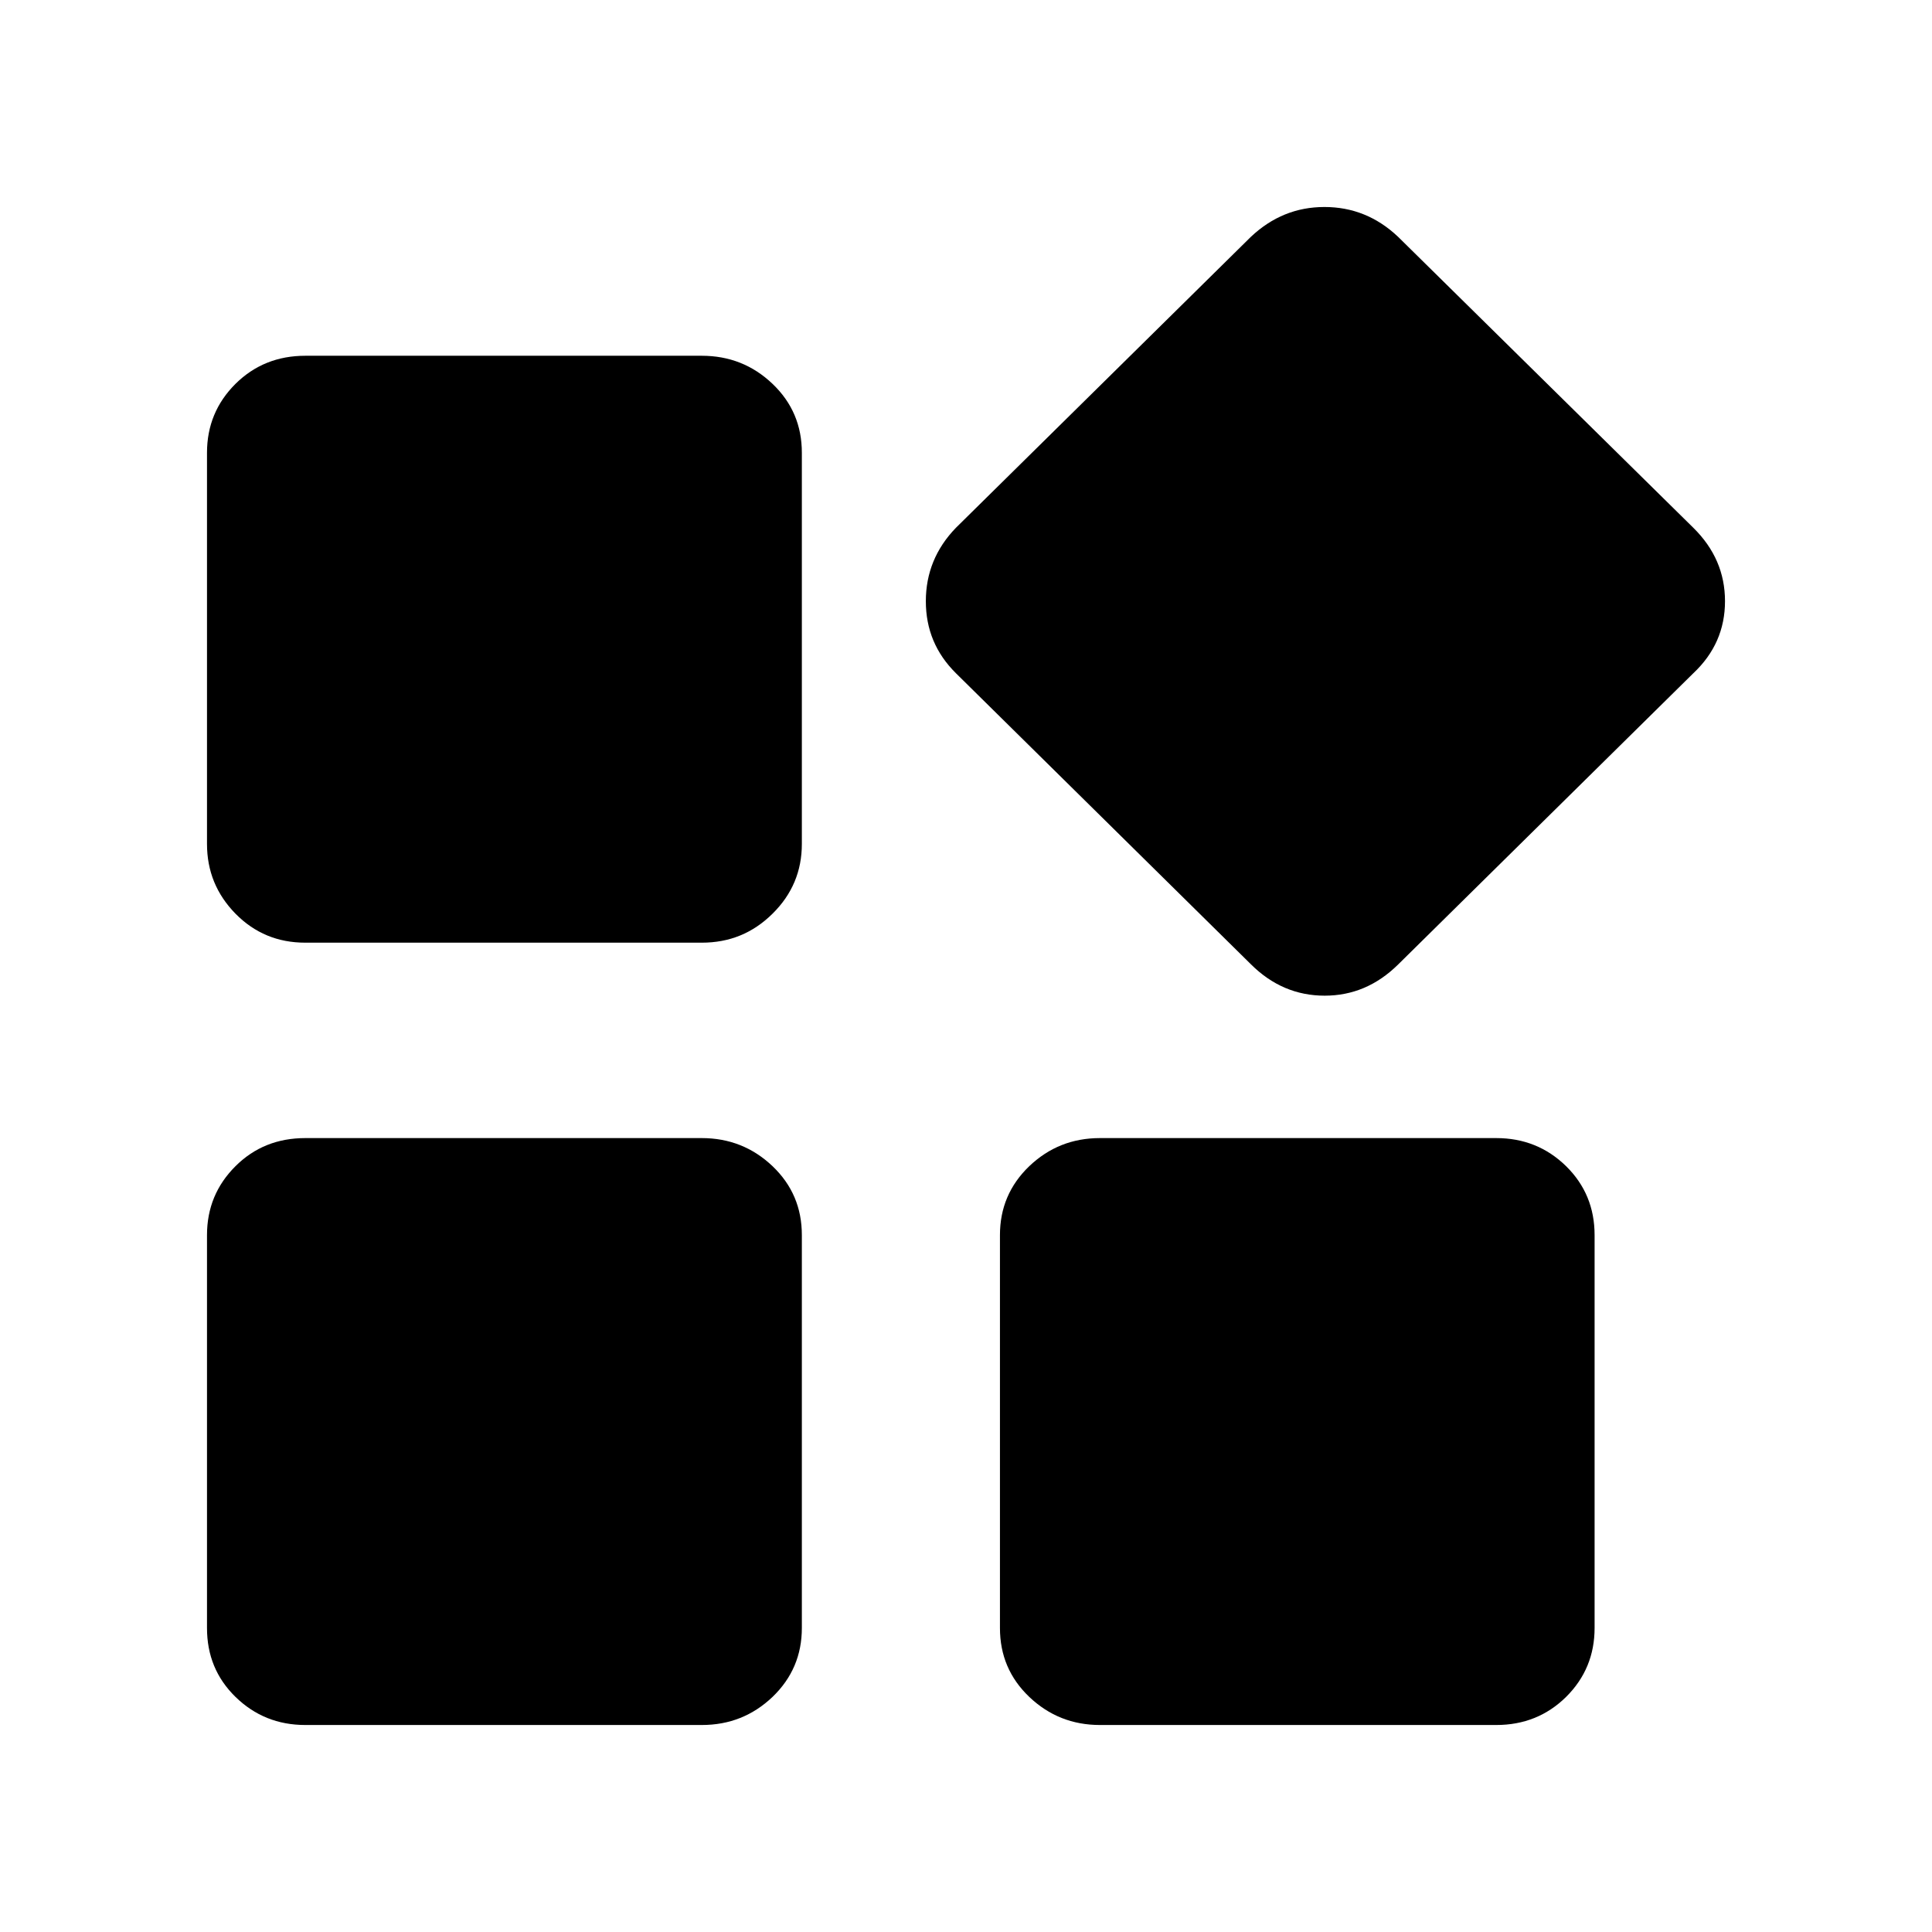
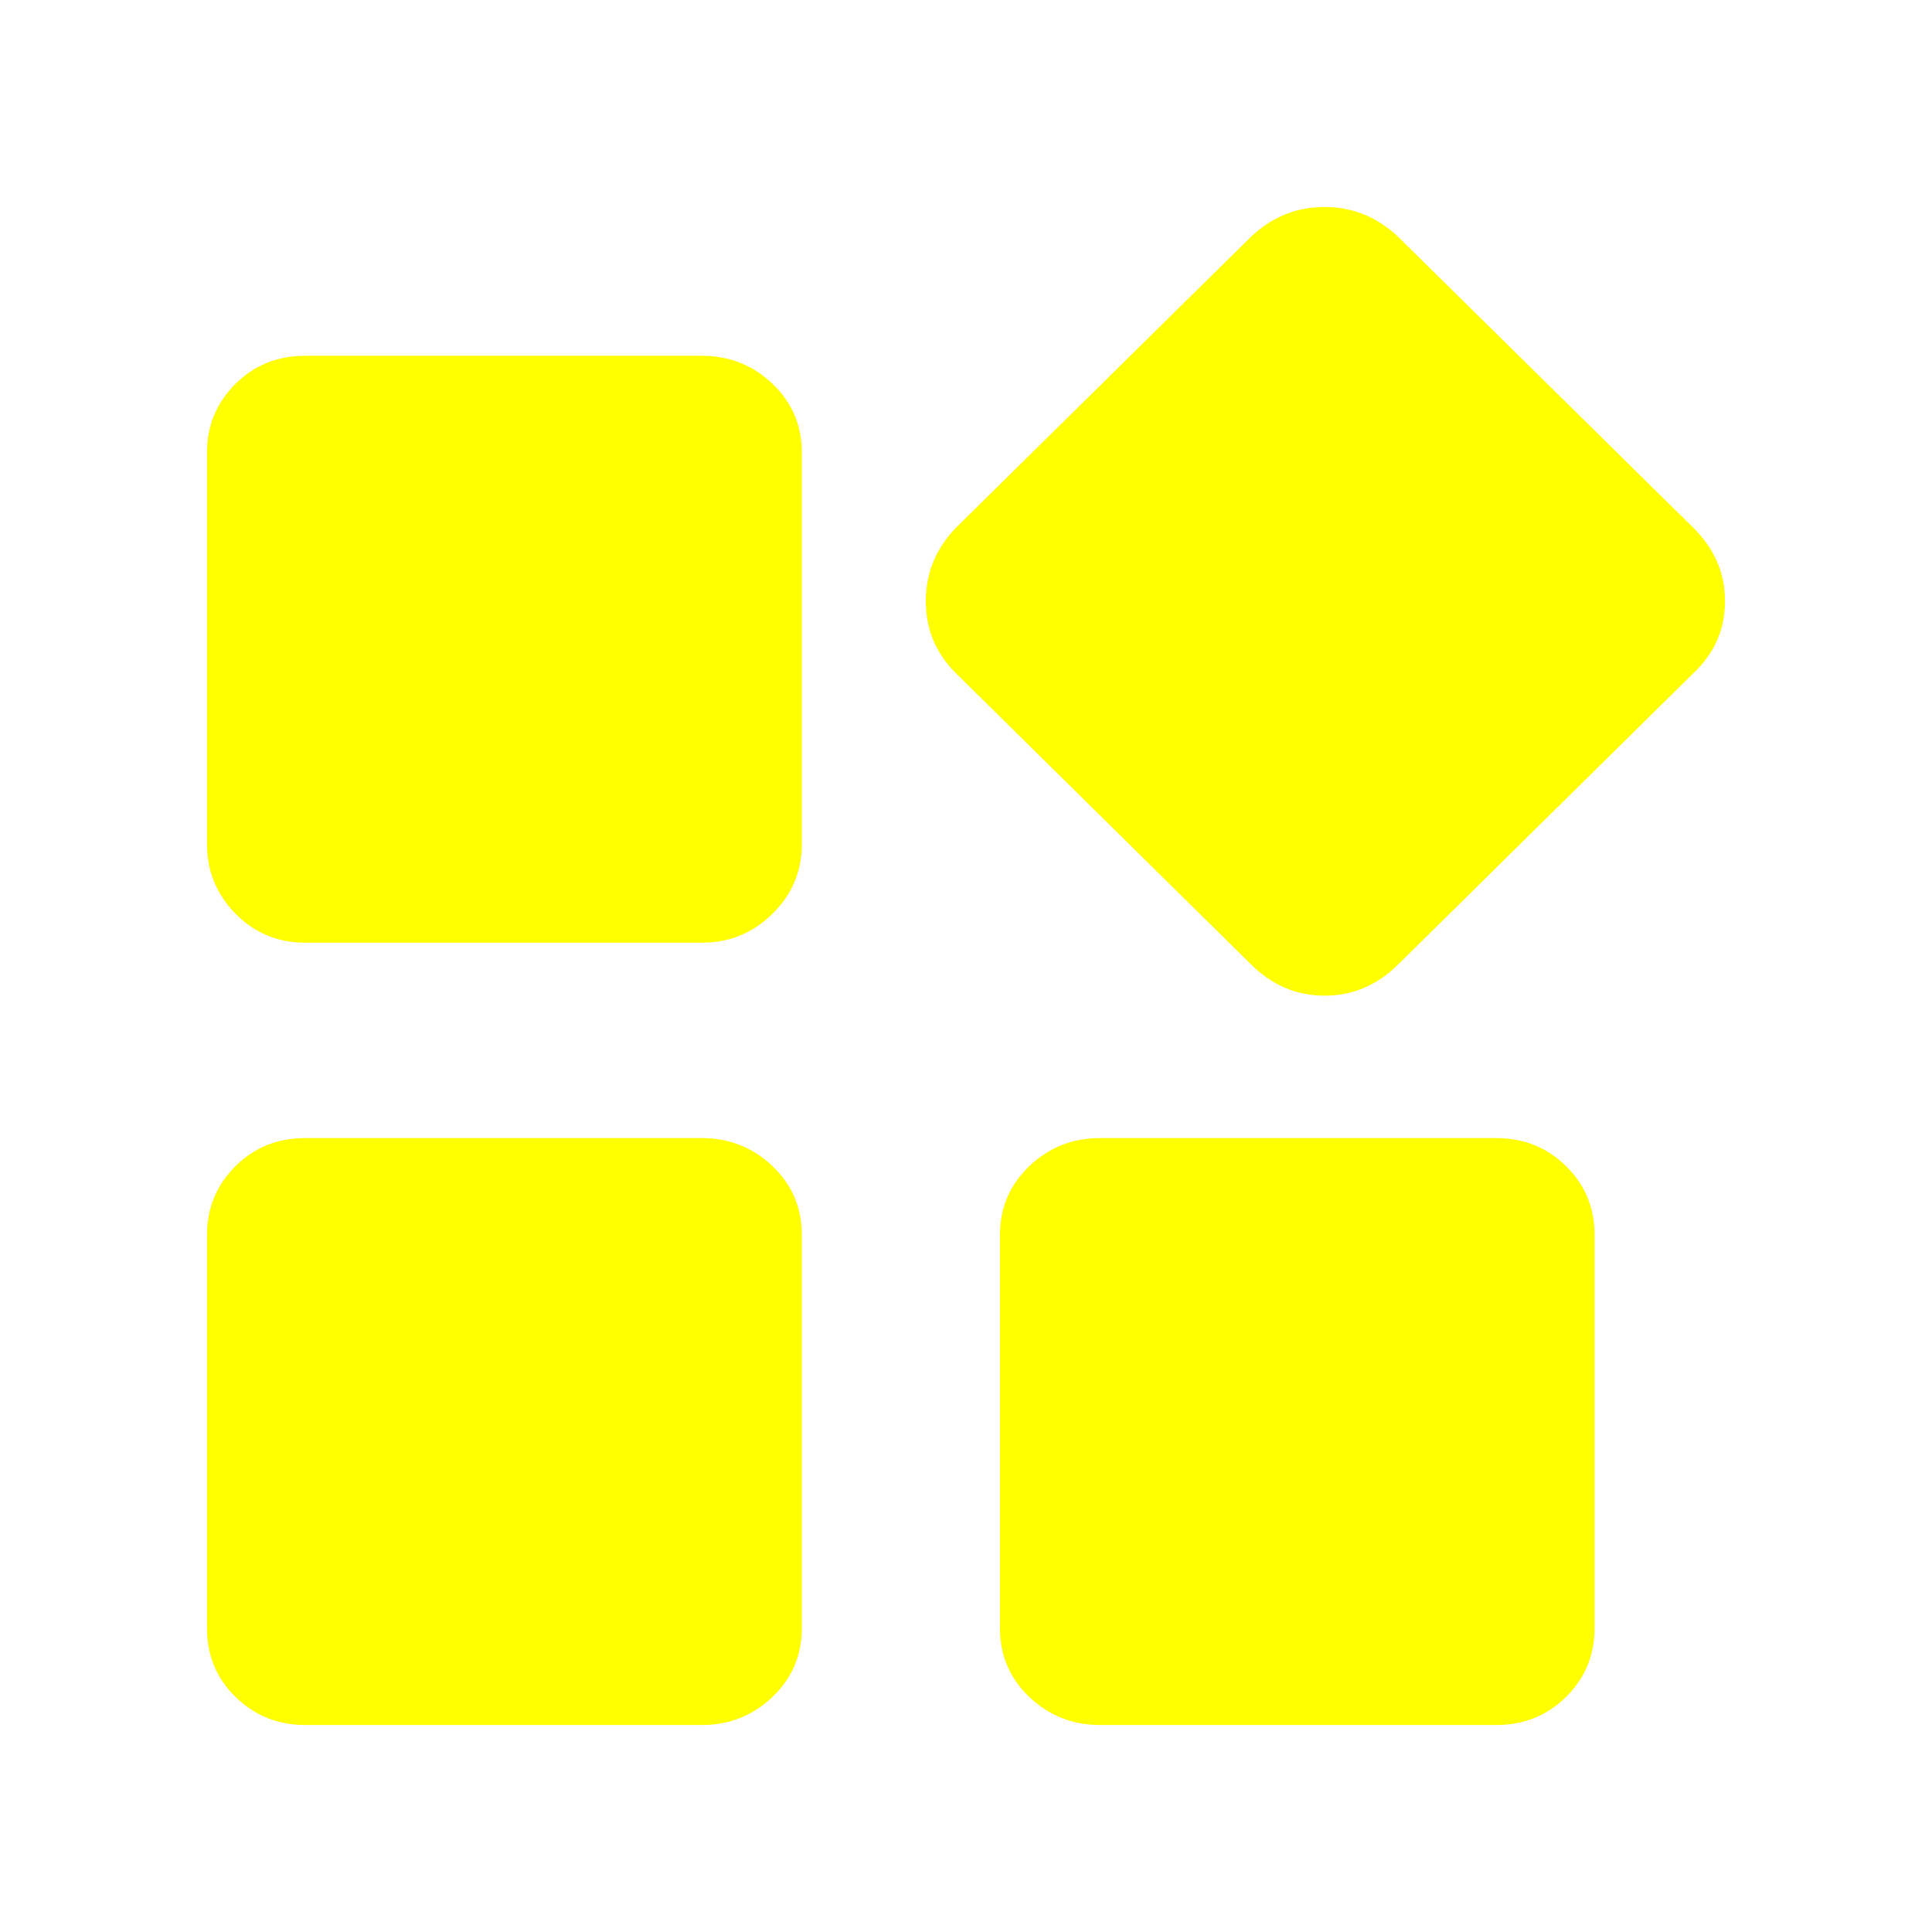
<svg xmlns="http://www.w3.org/2000/svg" viewBox="0 0 28 28" fill="none">
-   <path d="M10.171 5.156C10.569 5.156 10.911 5.291 11.196 5.563C11.481 5.835 11.621 6.167 11.621 6.562V12.231C11.621 12.624 11.481 12.961 11.196 13.242C10.911 13.524 10.572 13.662 10.171 13.662H4.425C4.027 13.662 3.691 13.524 3.413 13.242C3.138 12.961 3 12.626 3 12.231V6.562C3 6.169 3.138 5.837 3.413 5.563C3.688 5.291 4.025 5.156 4.425 5.156H10.171ZM10.171 16.494C10.569 16.494 10.911 16.63 11.196 16.901C11.481 17.173 11.621 17.505 11.621 17.9V23.594C11.621 23.986 11.481 24.319 11.196 24.593C10.911 24.864 10.572 25 10.171 25H4.425C4.027 25 3.691 24.864 3.413 24.593C3.135 24.321 3 23.989 3 23.594V17.9C3 17.507 3.138 17.175 3.413 16.901C3.688 16.627 4.025 16.494 4.425 16.494H10.171ZM21.685 16.494C22.083 16.494 22.42 16.63 22.697 16.901C22.973 17.173 23.11 17.505 23.11 17.9V23.594C23.11 23.986 22.973 24.319 22.697 24.593C22.422 24.864 22.085 25 21.685 25H15.941C15.543 25 15.202 24.864 14.917 24.593C14.632 24.321 14.492 23.989 14.492 23.594V17.9C14.492 17.507 14.632 17.175 14.917 16.901C15.202 16.63 15.541 16.494 15.941 16.494H21.685ZM24.54 7.648C24.848 7.951 25 8.305 25 8.713C25 9.12 24.848 9.469 24.54 9.758L20.264 13.977C19.957 14.28 19.603 14.43 19.198 14.43C18.792 14.43 18.436 14.28 18.131 13.977L13.855 9.758C13.563 9.469 13.418 9.123 13.418 8.713C13.418 8.305 13.563 7.949 13.855 7.648L18.129 3.432C18.436 3.143 18.79 3 19.195 3C19.601 3 19.957 3.143 20.262 3.432L24.54 7.648Z" fill="currentColor" />
+   <path d="M10.171 5.156C10.569 5.156 10.911 5.291 11.196 5.563C11.481 5.835 11.621 6.167 11.621 6.562V12.231C11.621 12.624 11.481 12.961 11.196 13.242C10.911 13.524 10.572 13.662 10.171 13.662H4.425C4.027 13.662 3.691 13.524 3.413 13.242C3.138 12.961 3 12.626 3 12.231V6.562C3 6.169 3.138 5.837 3.413 5.563C3.688 5.291 4.025 5.156 4.425 5.156H10.171ZM10.171 16.494C10.569 16.494 10.911 16.63 11.196 16.901C11.481 17.173 11.621 17.505 11.621 17.9V23.594C11.621 23.986 11.481 24.319 11.196 24.593C10.911 24.864 10.572 25 10.171 25H4.425C4.027 25 3.691 24.864 3.413 24.593C3.135 24.321 3 23.989 3 23.594V17.9C3 17.507 3.138 17.175 3.413 16.901C3.688 16.627 4.025 16.494 4.425 16.494H10.171ZM21.685 16.494C22.083 16.494 22.42 16.63 22.697 16.901C22.973 17.173 23.11 17.505 23.11 17.9V23.594C23.11 23.986 22.973 24.319 22.697 24.593C22.422 24.864 22.085 25 21.685 25H15.941C15.543 25 15.202 24.864 14.917 24.593C14.632 24.321 14.492 23.989 14.492 23.594V17.9C14.492 17.507 14.632 17.175 14.917 16.901C15.202 16.63 15.541 16.494 15.941 16.494H21.685ZM24.54 7.648C24.848 7.951 25 8.305 25 8.713C25 9.12 24.848 9.469 24.54 9.758L20.264 13.977C19.957 14.28 19.603 14.43 19.198 14.43C18.792 14.43 18.436 14.28 18.131 13.977L13.855 9.758C13.563 9.469 13.418 9.123 13.418 8.713C13.418 8.305 13.563 7.949 13.855 7.648L18.129 3.432C18.436 3.143 18.79 3 19.195 3C19.601 3 19.957 3.143 20.262 3.432L24.54 7.648Z" fill="yellow" />
</svg>
